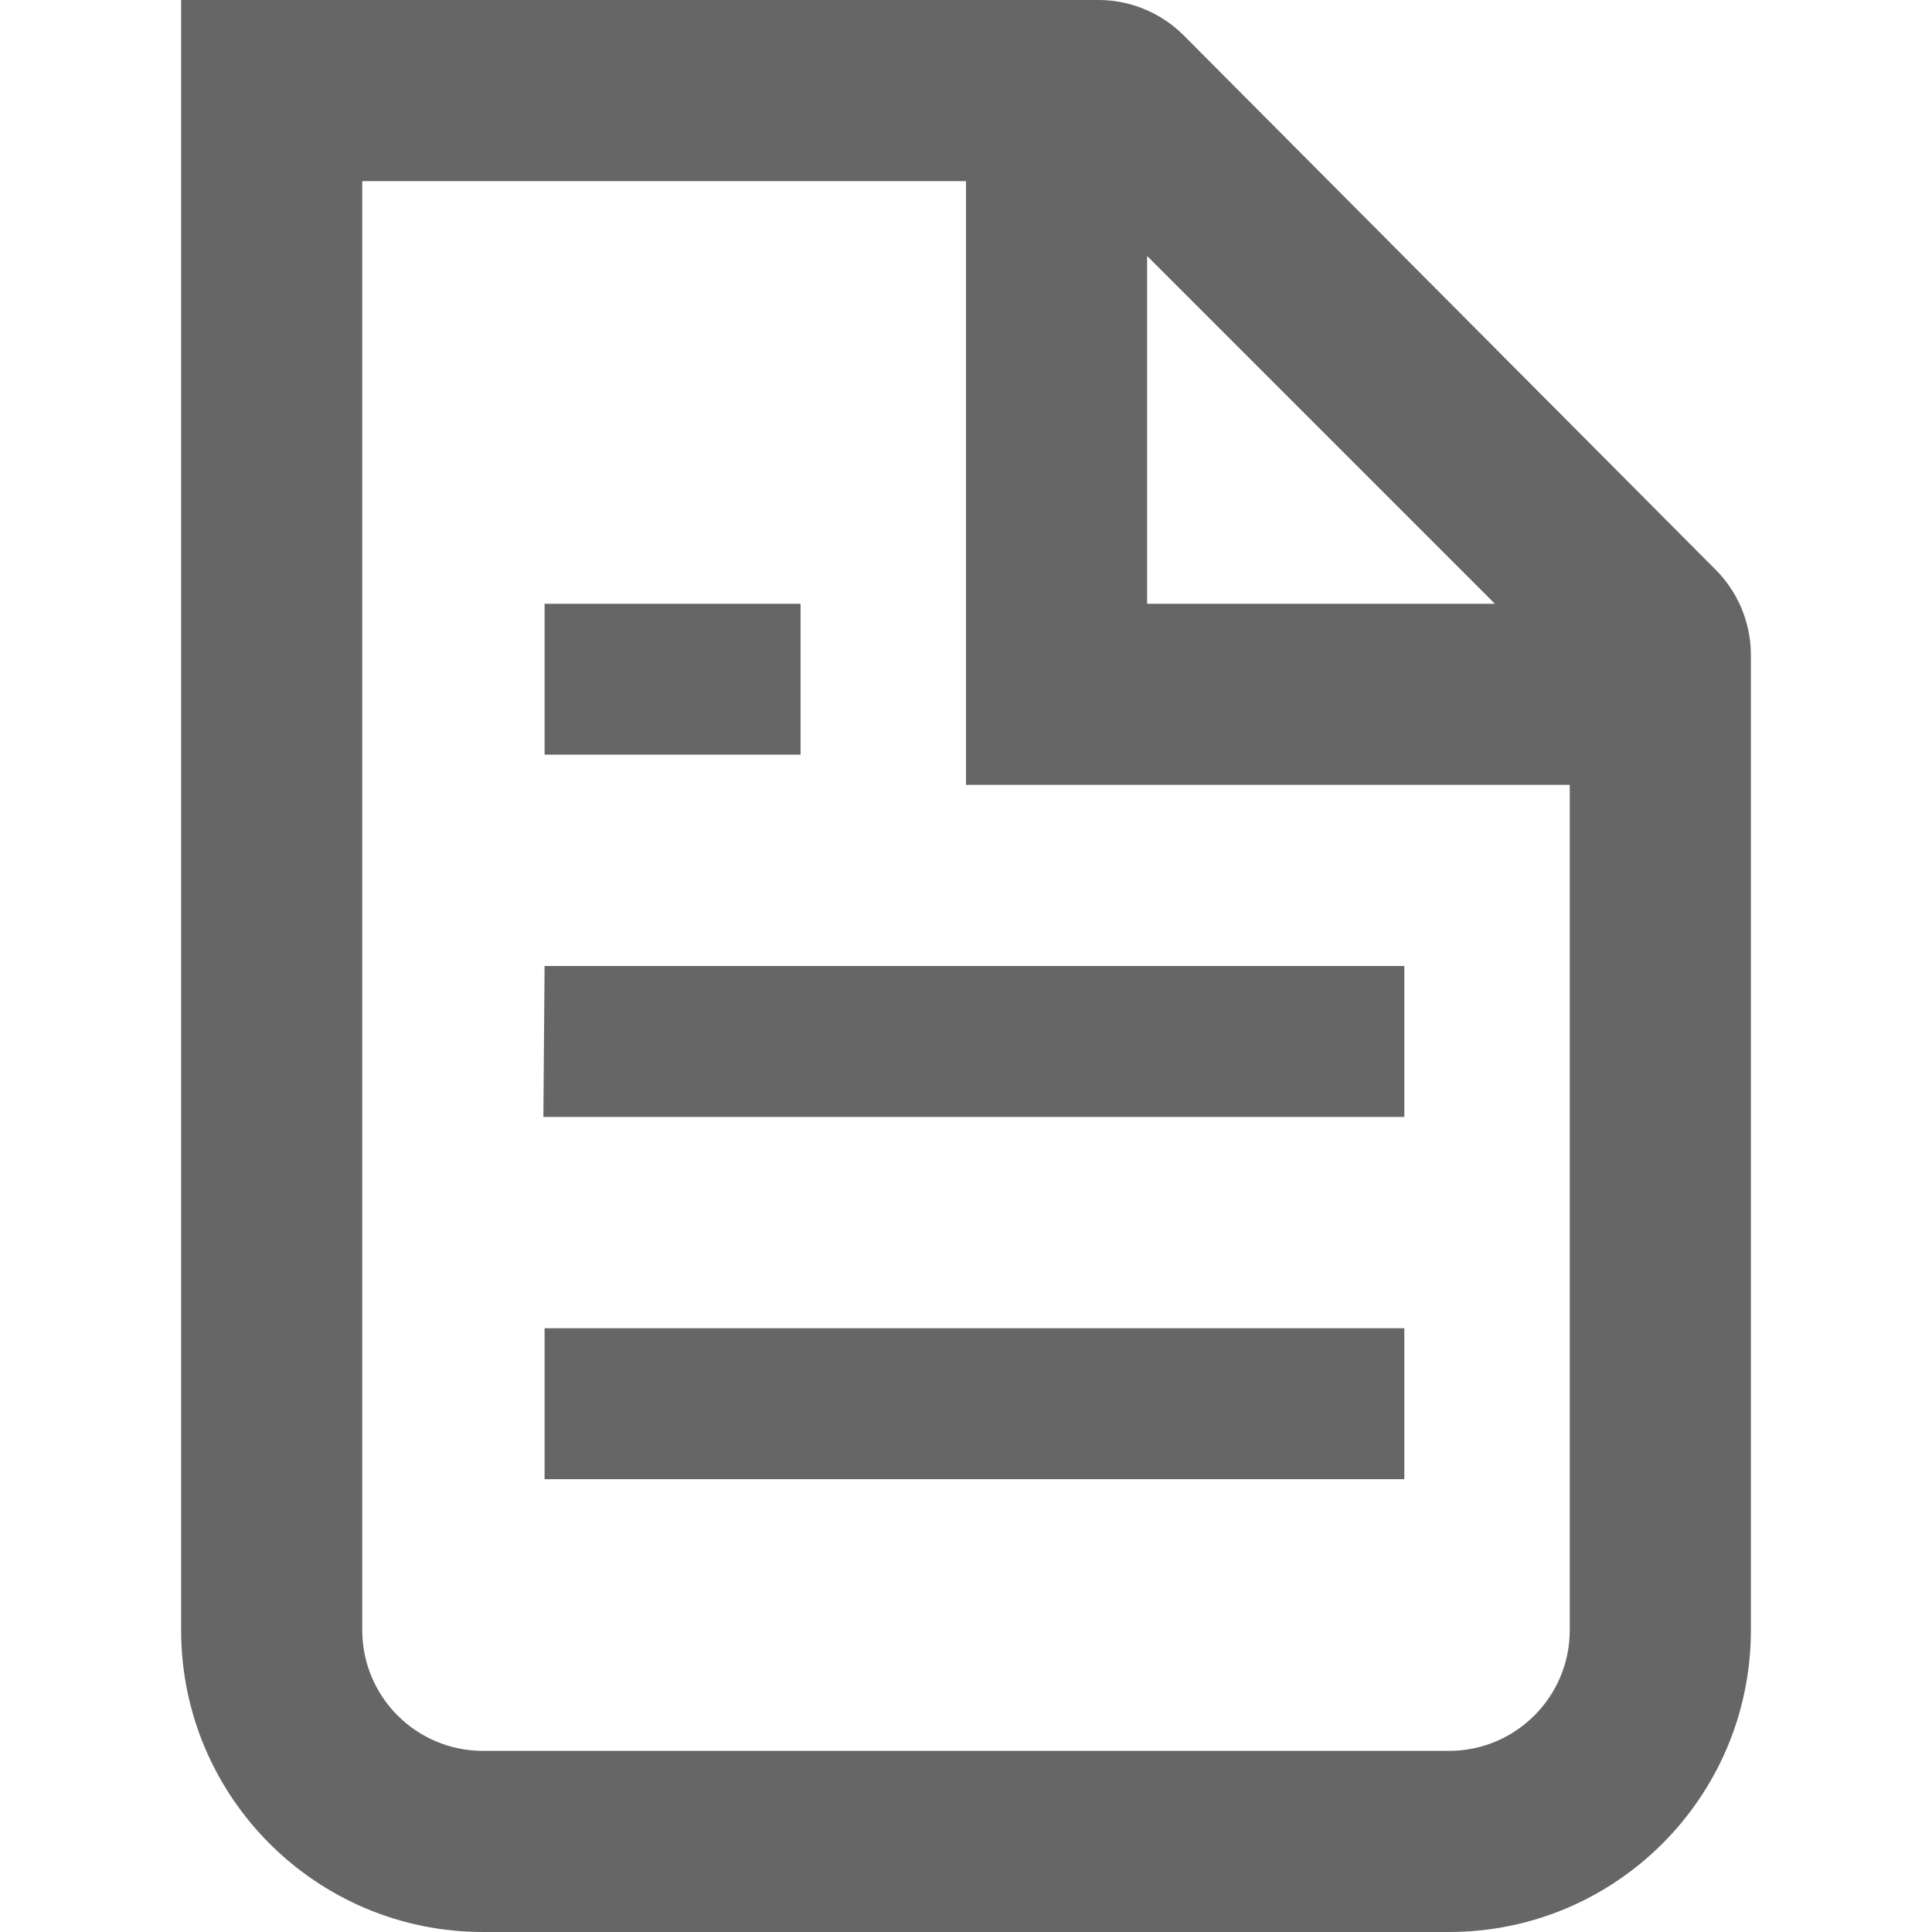
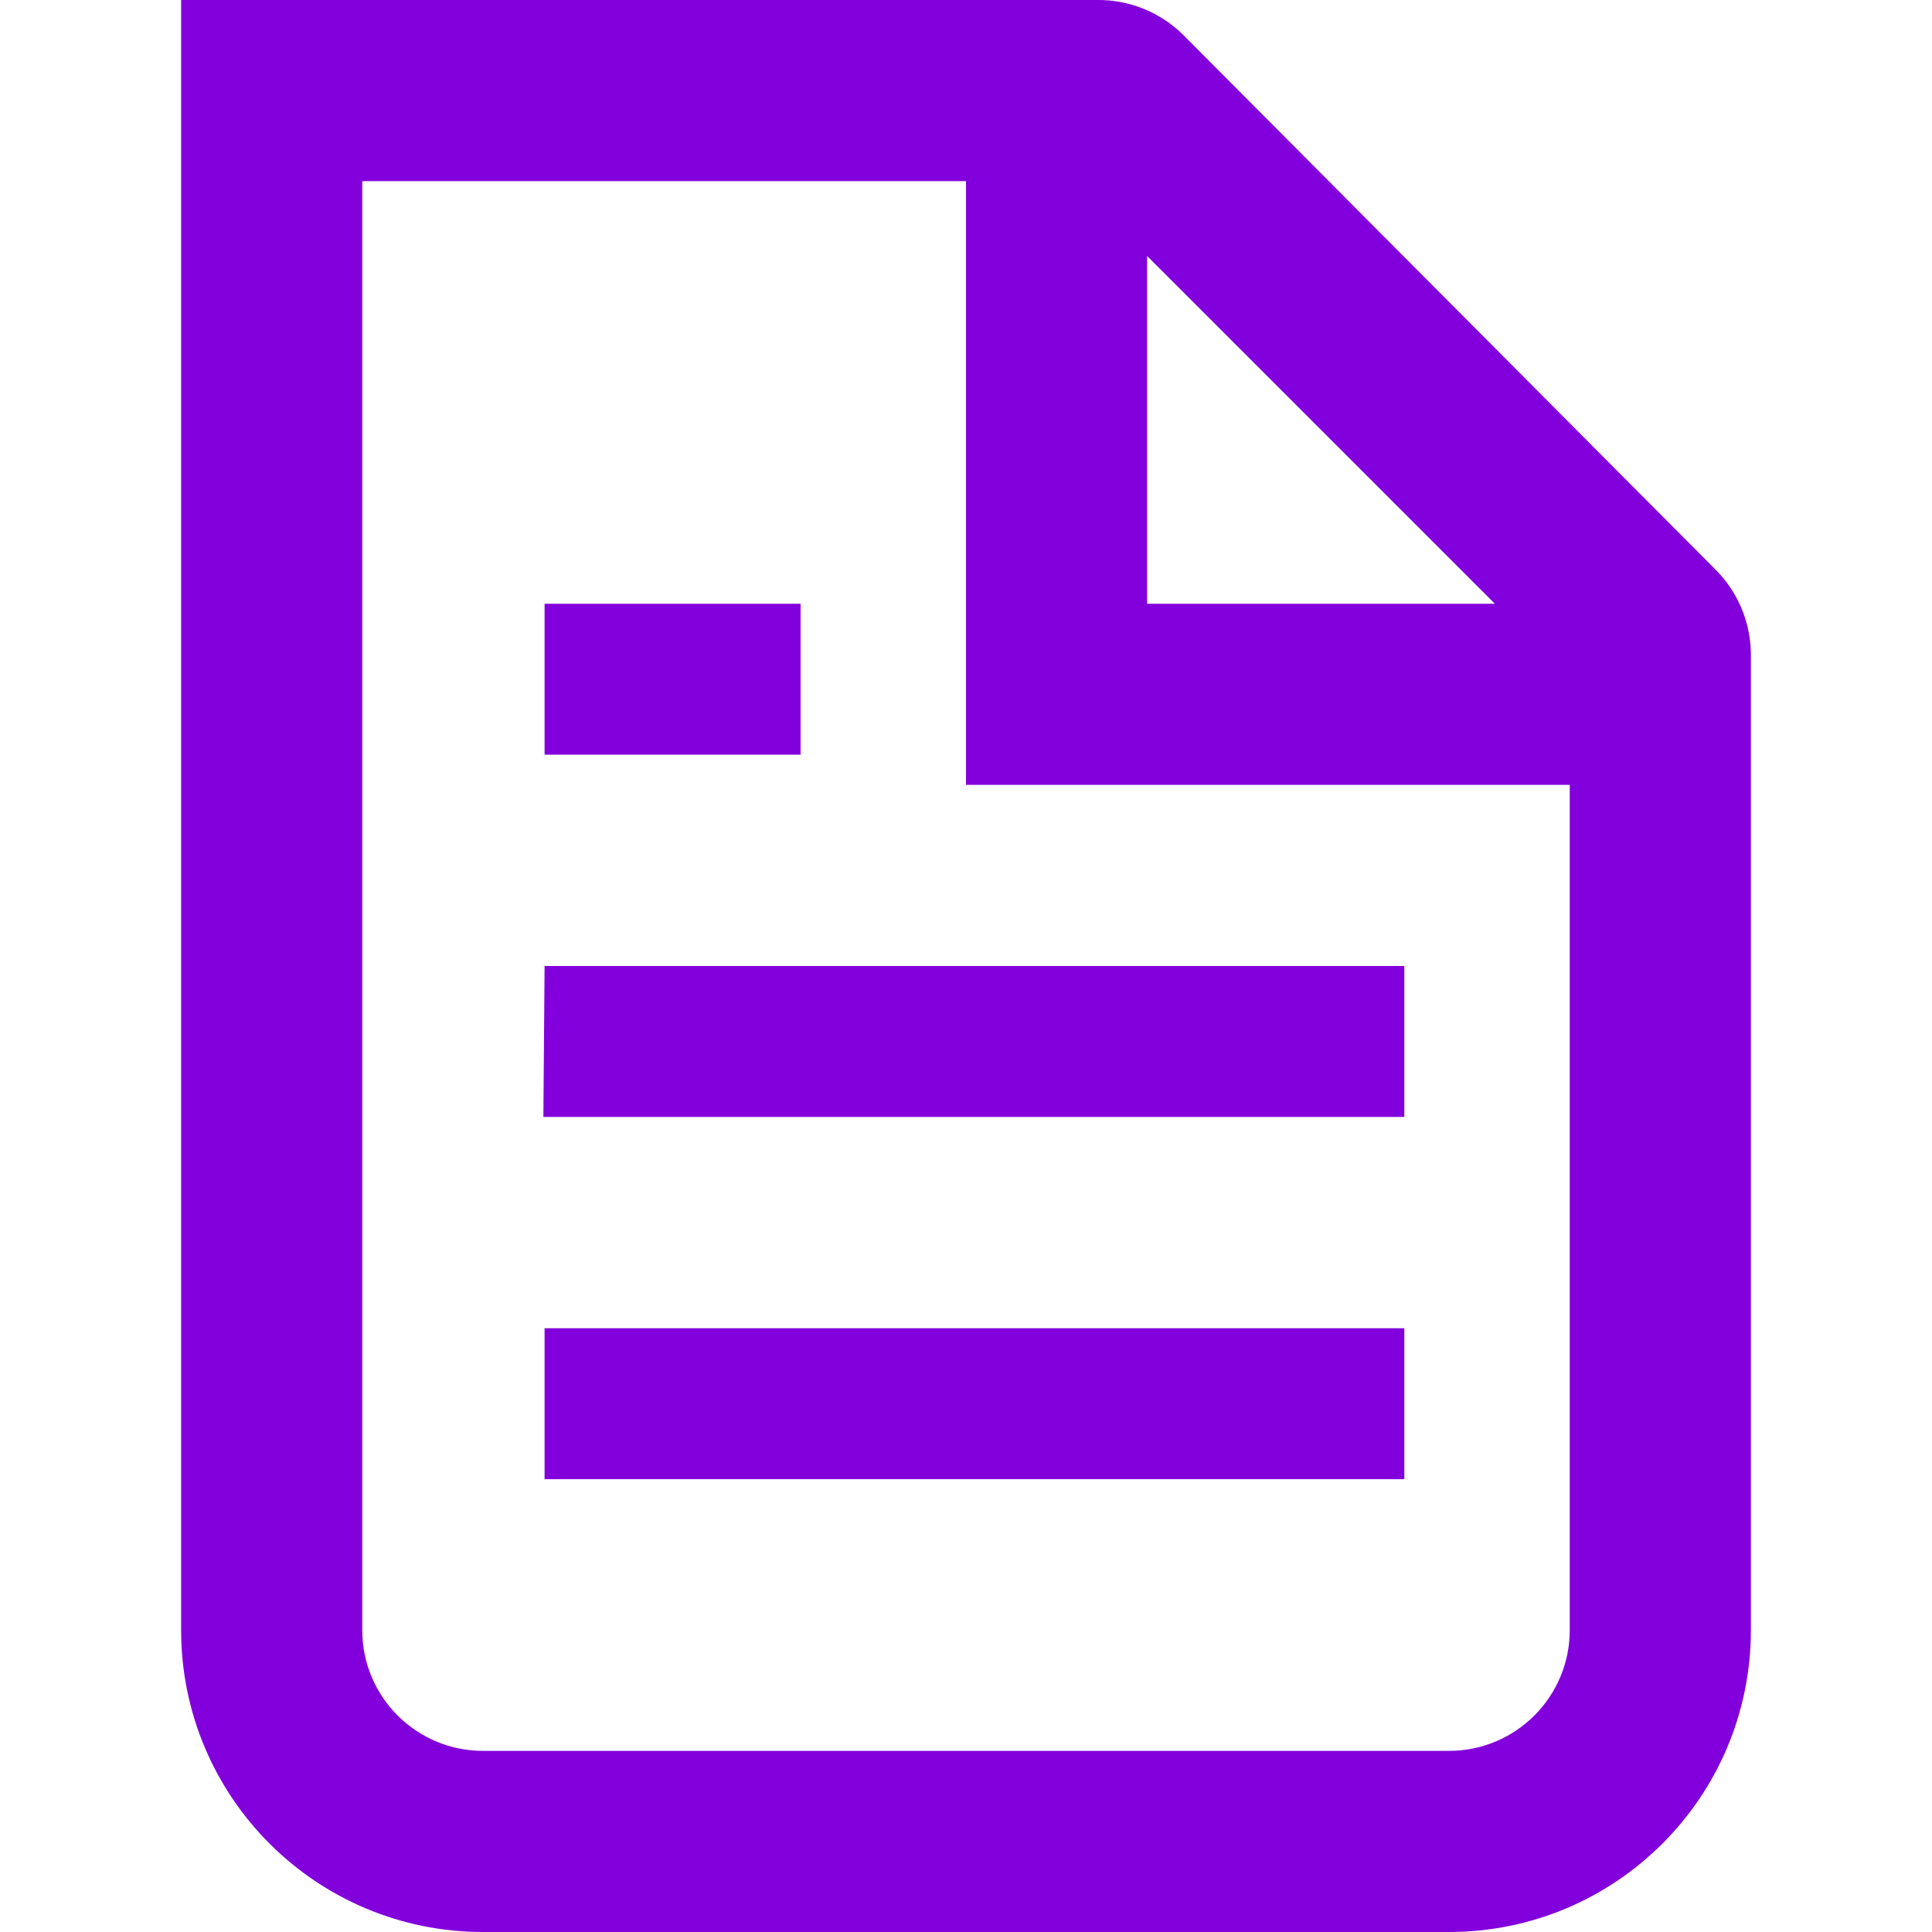
<svg xmlns="http://www.w3.org/2000/svg" fill="none" viewBox="0 0 16 16">
-   <path d="M14.5 13.5V5.41a1 1 0 0 0-.3-.7L9.8.29A1 1 0 0 0 9.08 0H1.5v13.5A2.5 2.5 0 0 0 4 16h8a2.5 2.5 0 0 0 2.5-2.5m-1.5 0v-7H8v-5H3v12a1 1 0 0 0 1 1h8a1 1 0 0 0 1-1M9.5 5V2.12L12.38 5zM5.13 5h-.62v1.25h2.12V5zm-.62 3h7.12v1.25H4.5zm.62 3h-.62v1.25h7.12V11z" clip-rule="evenodd" fill="#666" fill-rule="evenodd" />
+   <path d="M14.5 13.5V5.41a1 1 0 0 0-.3-.7L9.8.29A1 1 0 0 0 9.08 0H1.5v13.5A2.5 2.5 0 0 0 4 16h8a2.5 2.5 0 0 0 2.5-2.5m-1.5 0v-7H8v-5H3v12a1 1 0 0 0 1 1h8a1 1 0 0 0 1-1M9.5 5V2.12L12.38 5zM5.13 5h-.62v1.25h2.12V5zm-.62 3h7.12v1.25H4.5zm.62 3h-.62v1.25h7.12V11z" clip-rule="evenodd" fill="#8200DB" fill-rule="evenodd" />
</svg>
